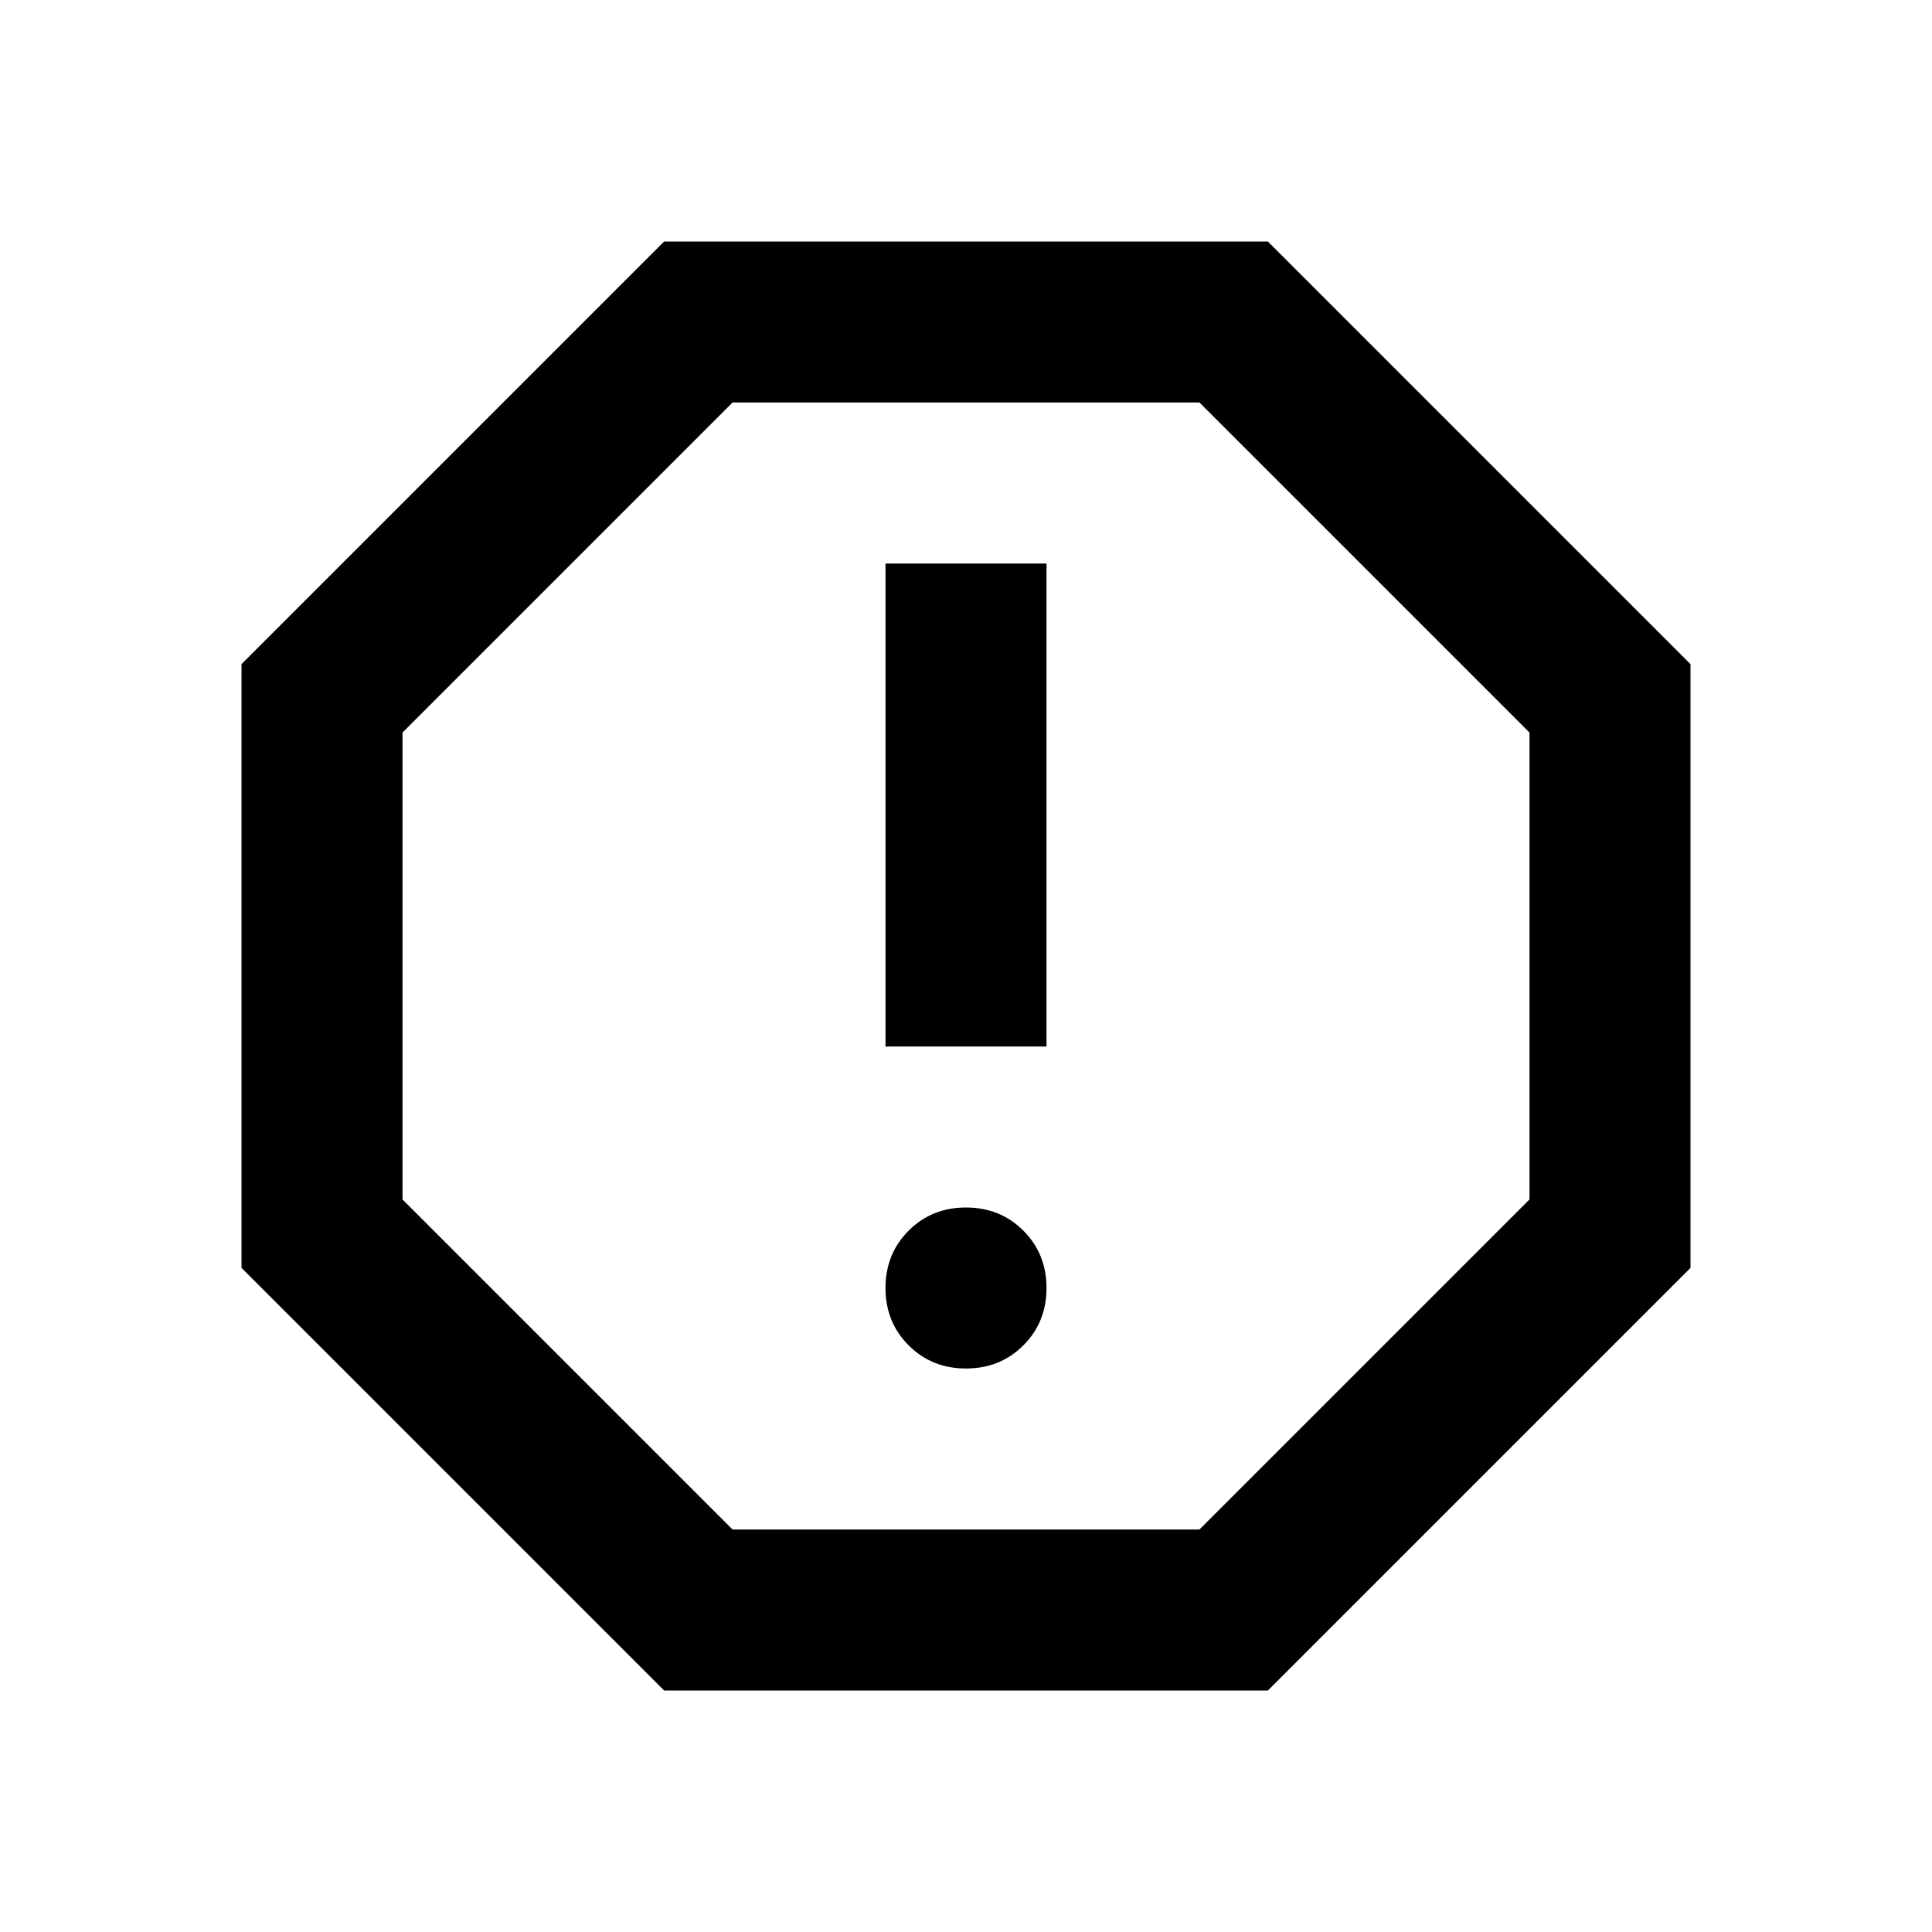
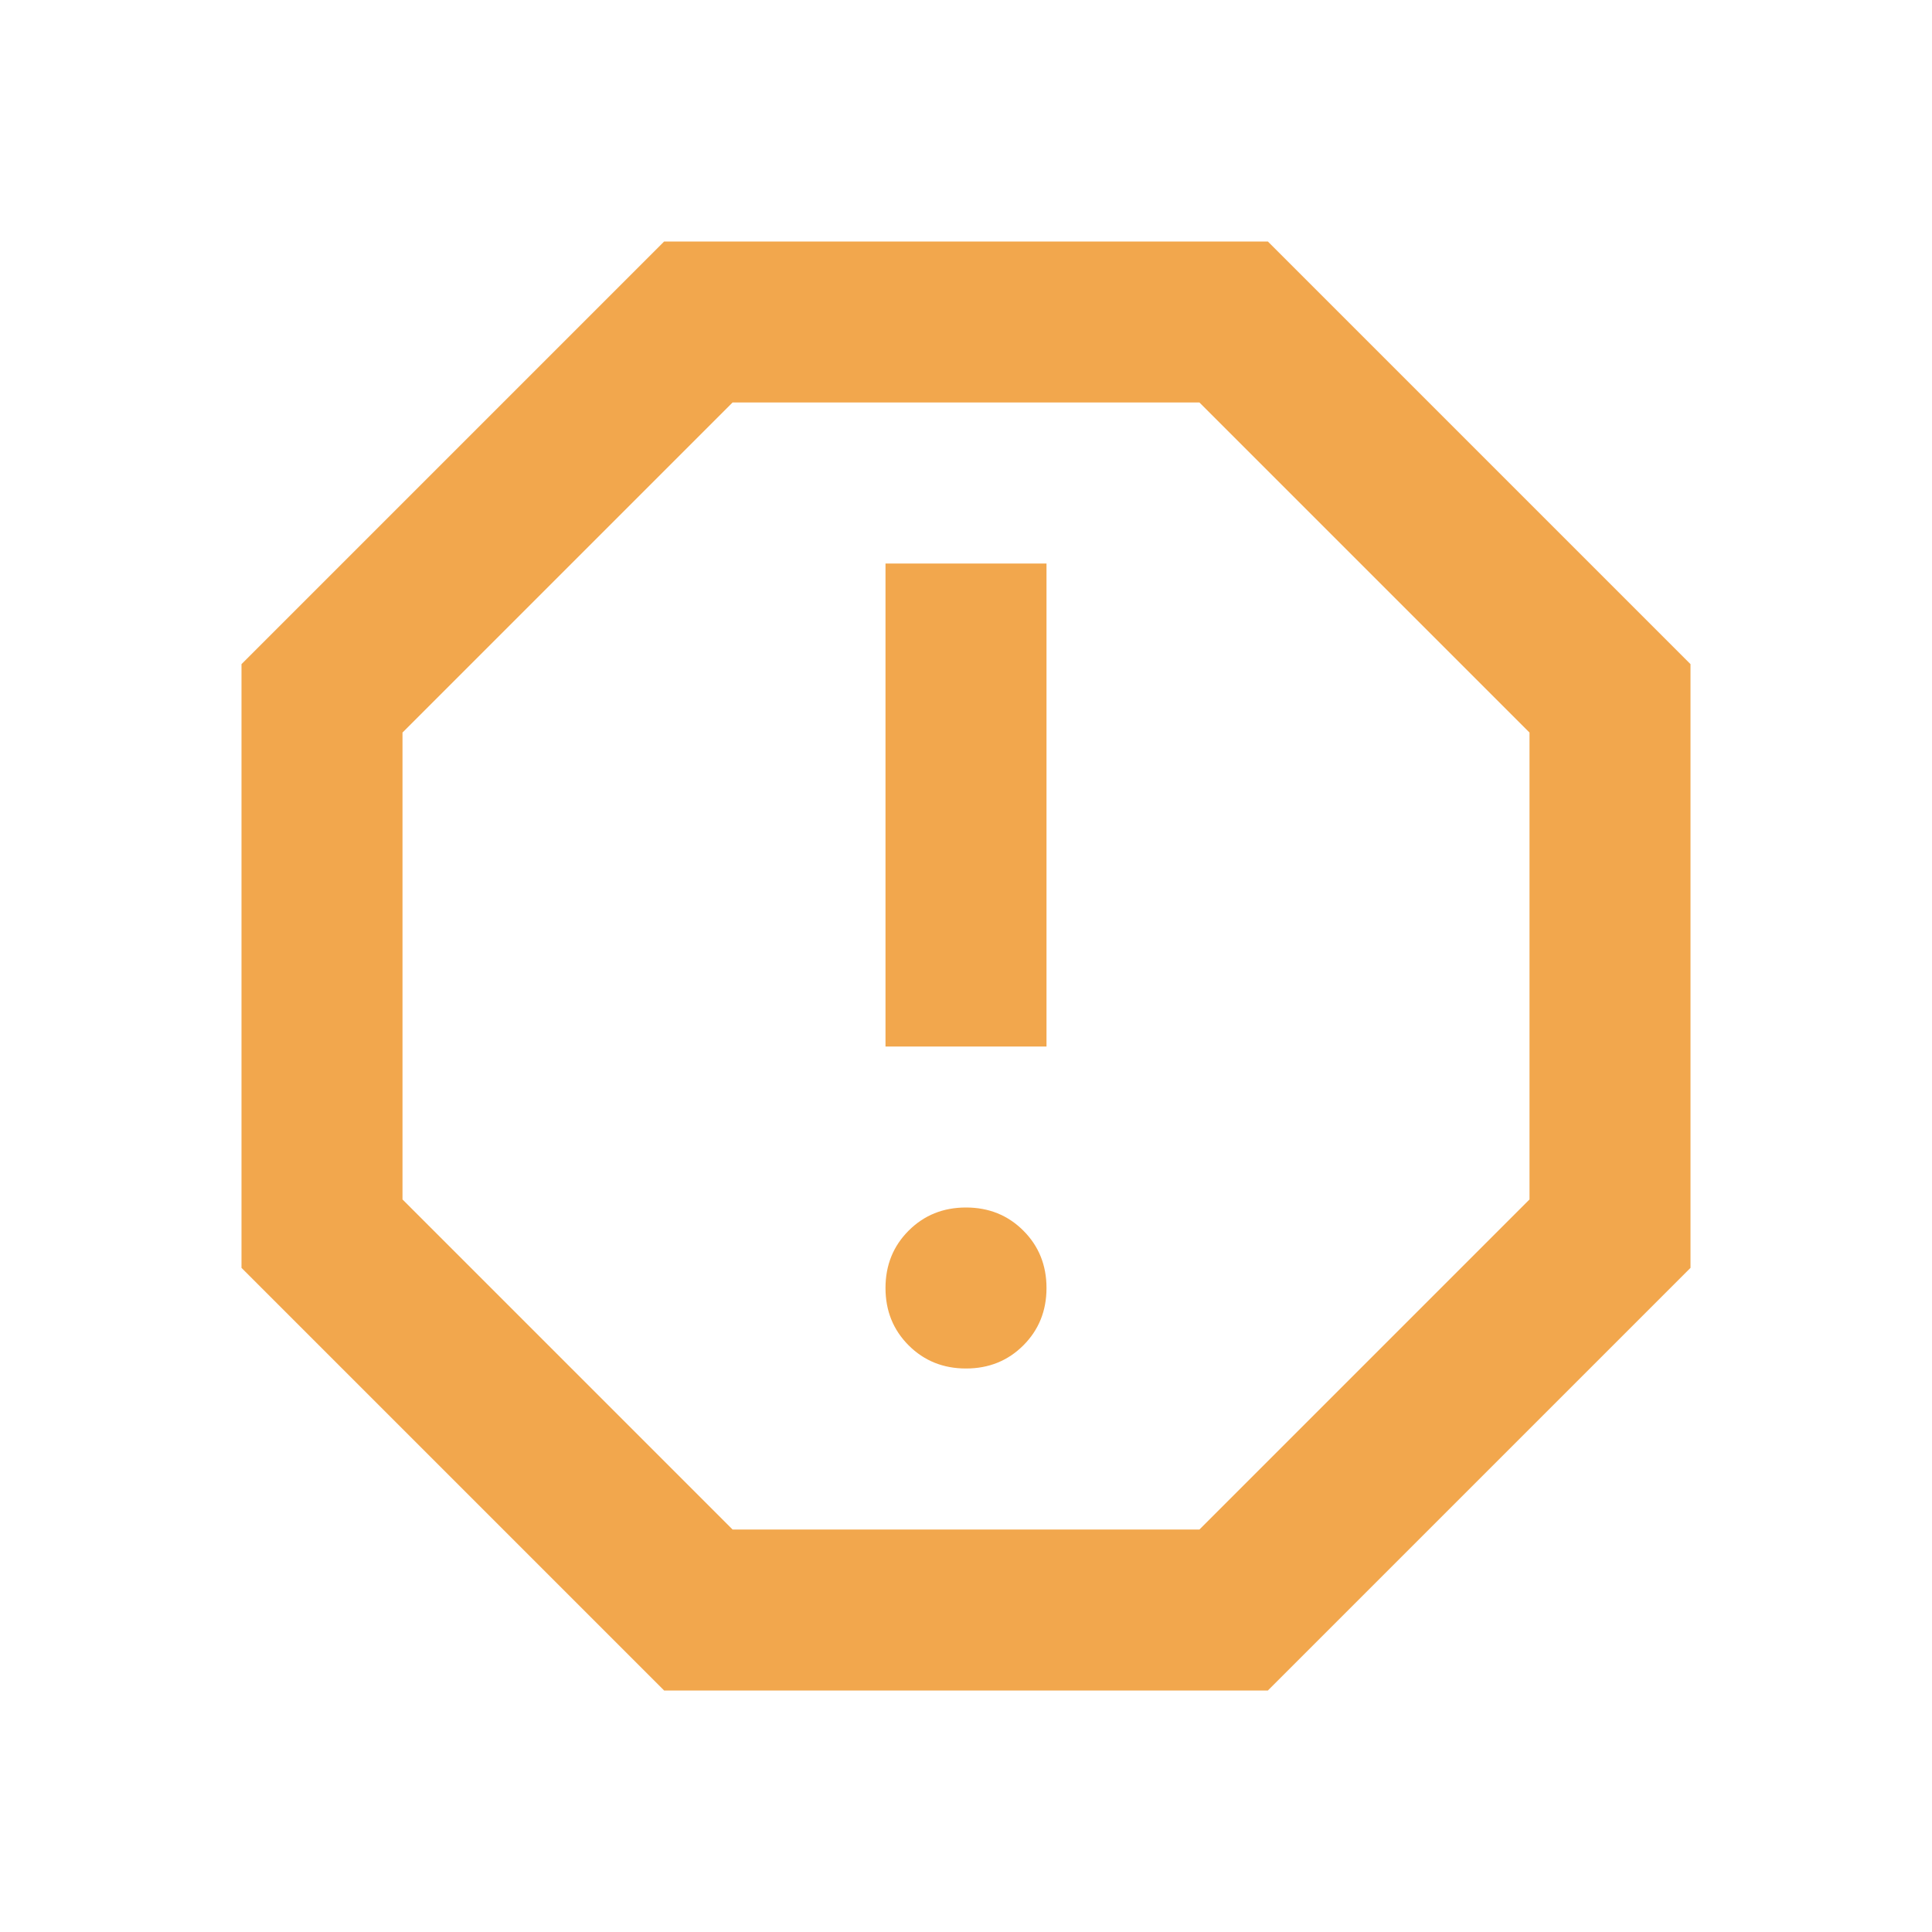
<svg xmlns="http://www.w3.org/2000/svg" height="24" viewBox="0 -960 960 960" width="24">
-   <path d="M480-280q17 0 28.5-11.5T520-320q0-17-11.5-28.5T480-360q-17 0-28.5 11.5T440-320q0 17 11.5 28.5T480-280Zm-40-160h80v-240h-80v240ZM330-120 120-330v-300l210-210h300l210 210v300L630-120H330Zm34-80h232l164-164v-232L596-760H364L200-596v232l164 164Zm116-280Z" />
+   <path d="M480-280q17 0 28.5-11.5T520-320q0-17-11.5-28.5T480-360q-17 0-28.5 11.5T440-320q0 17 11.5 28.5T480-280Zm-40-160h80v-240h-80v240ZM330-120 120-330v-300l210-210h300l210 210v300L630-120H330Zm34-80h232l164-164v-232L596-760H364L200-596v232l164 164Zm116-280Z" fill="#f2a74d" />
</svg>
